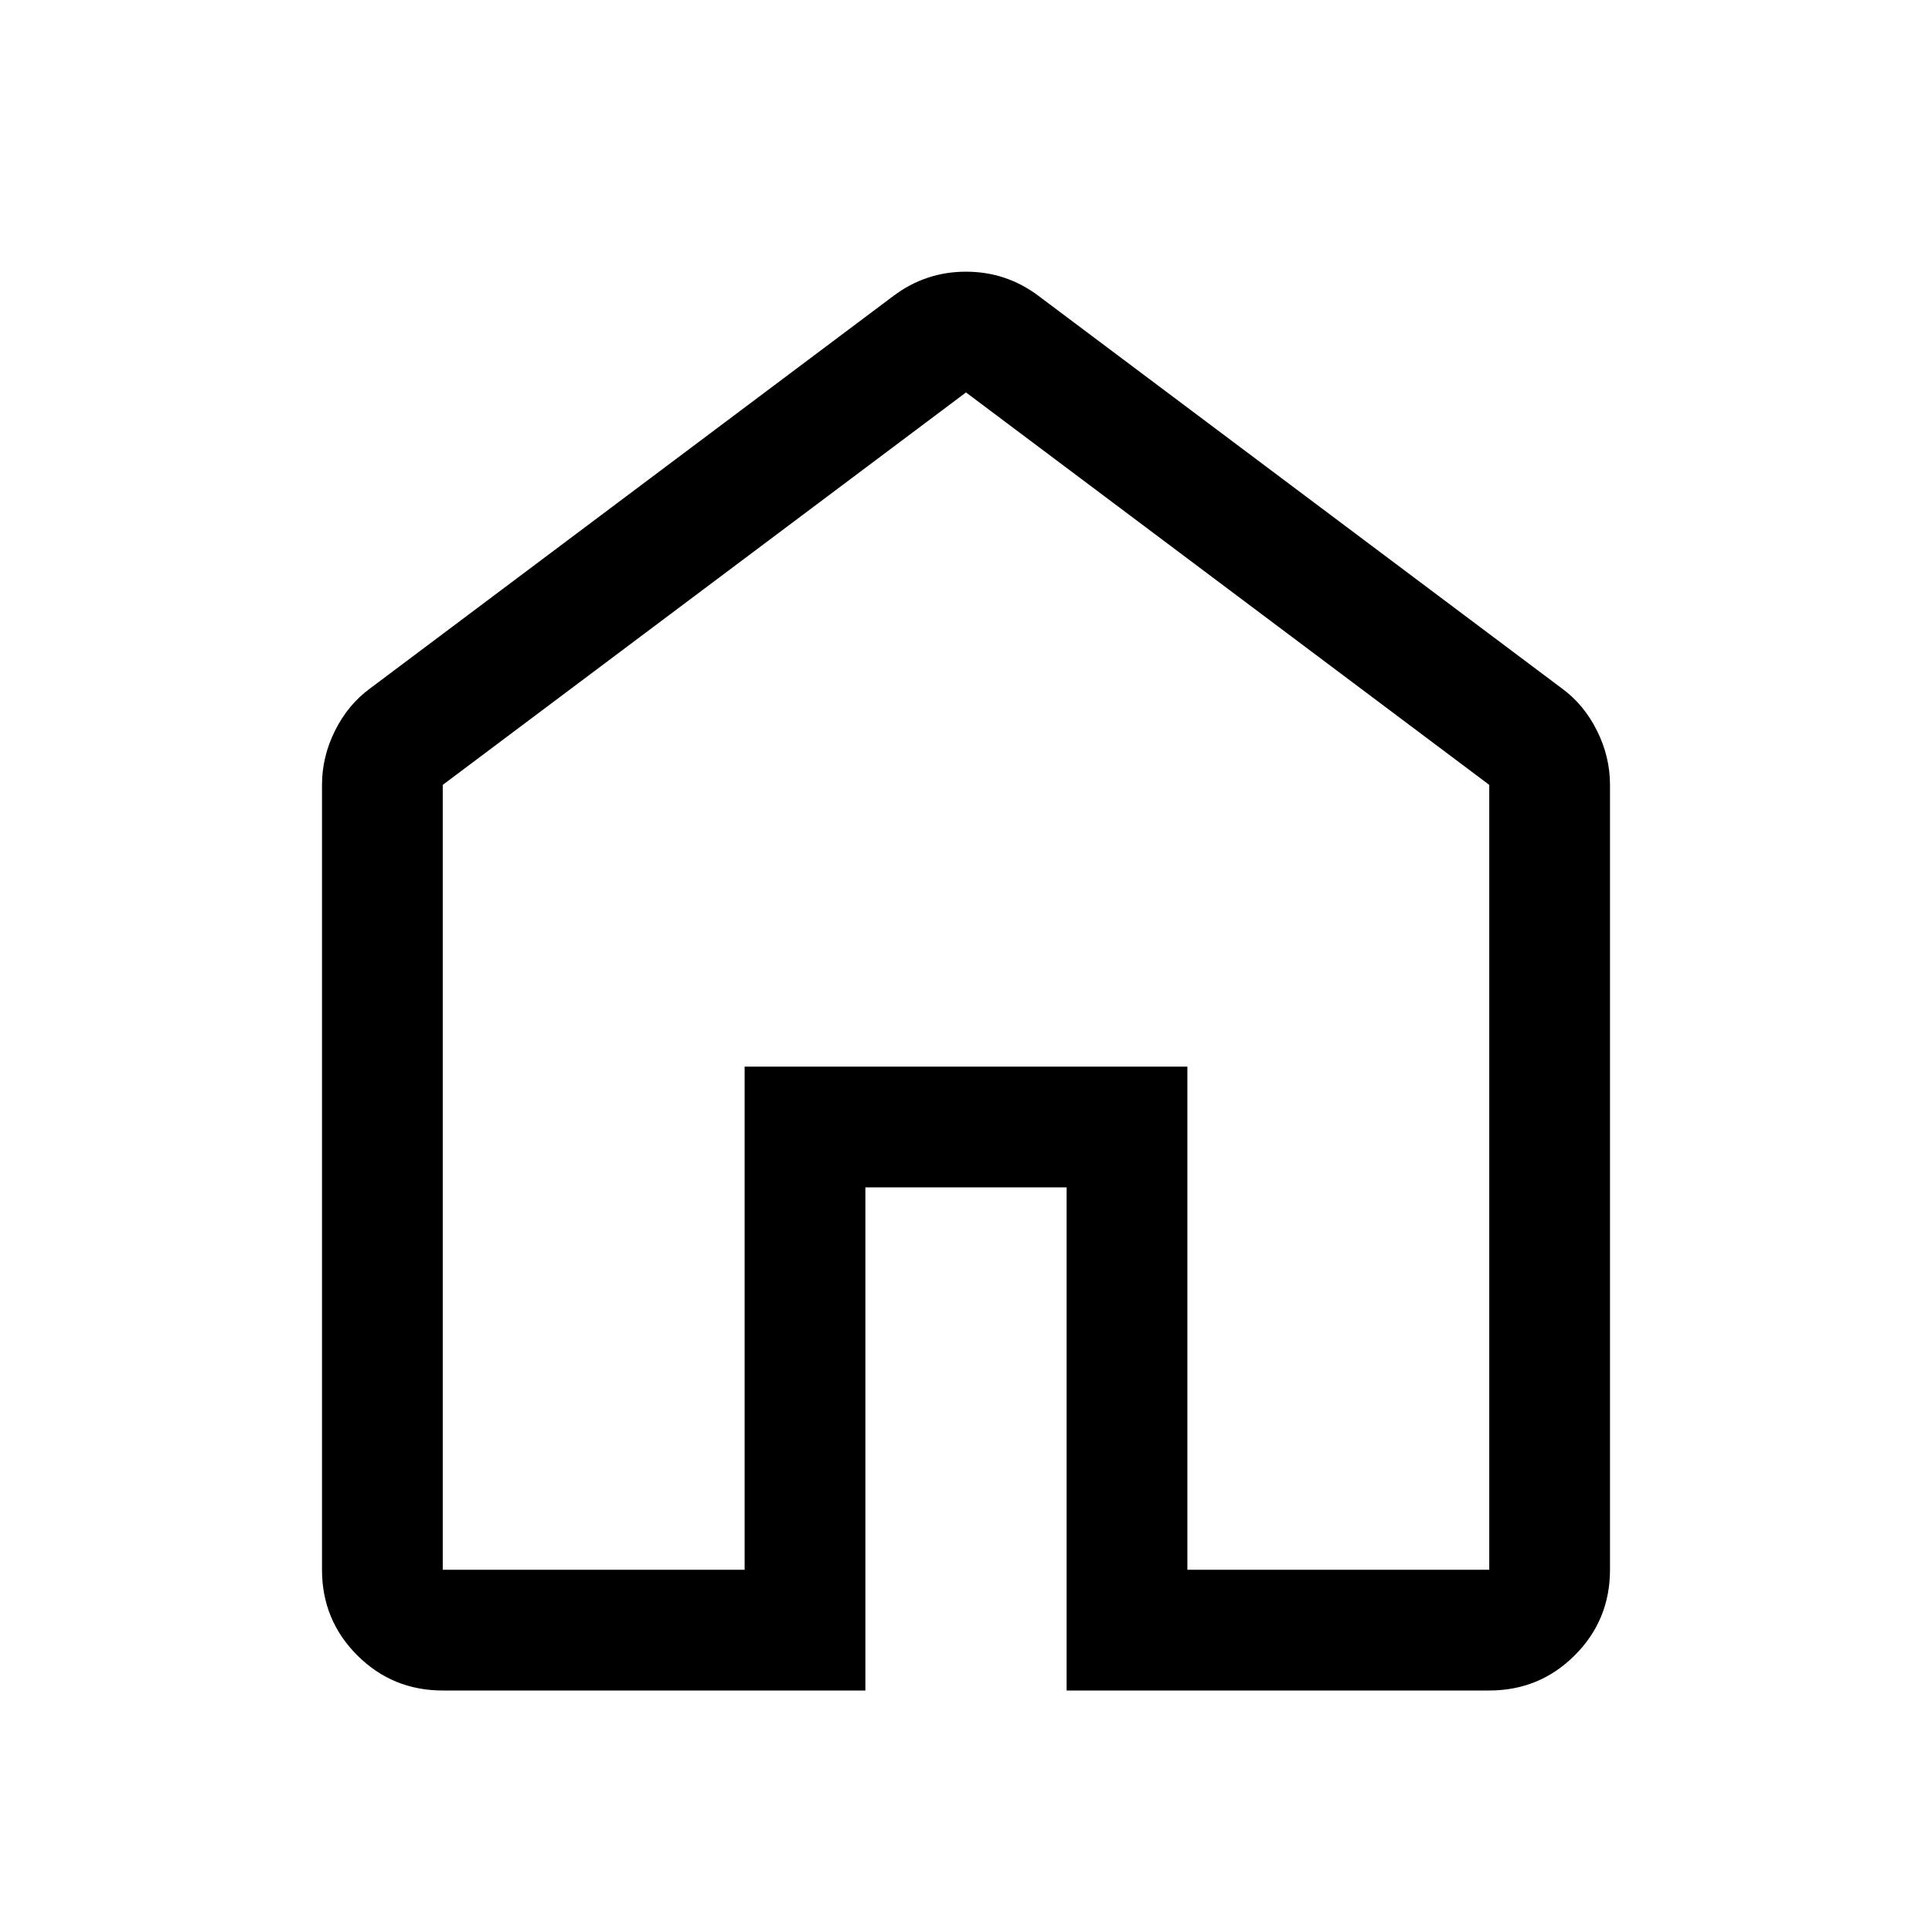
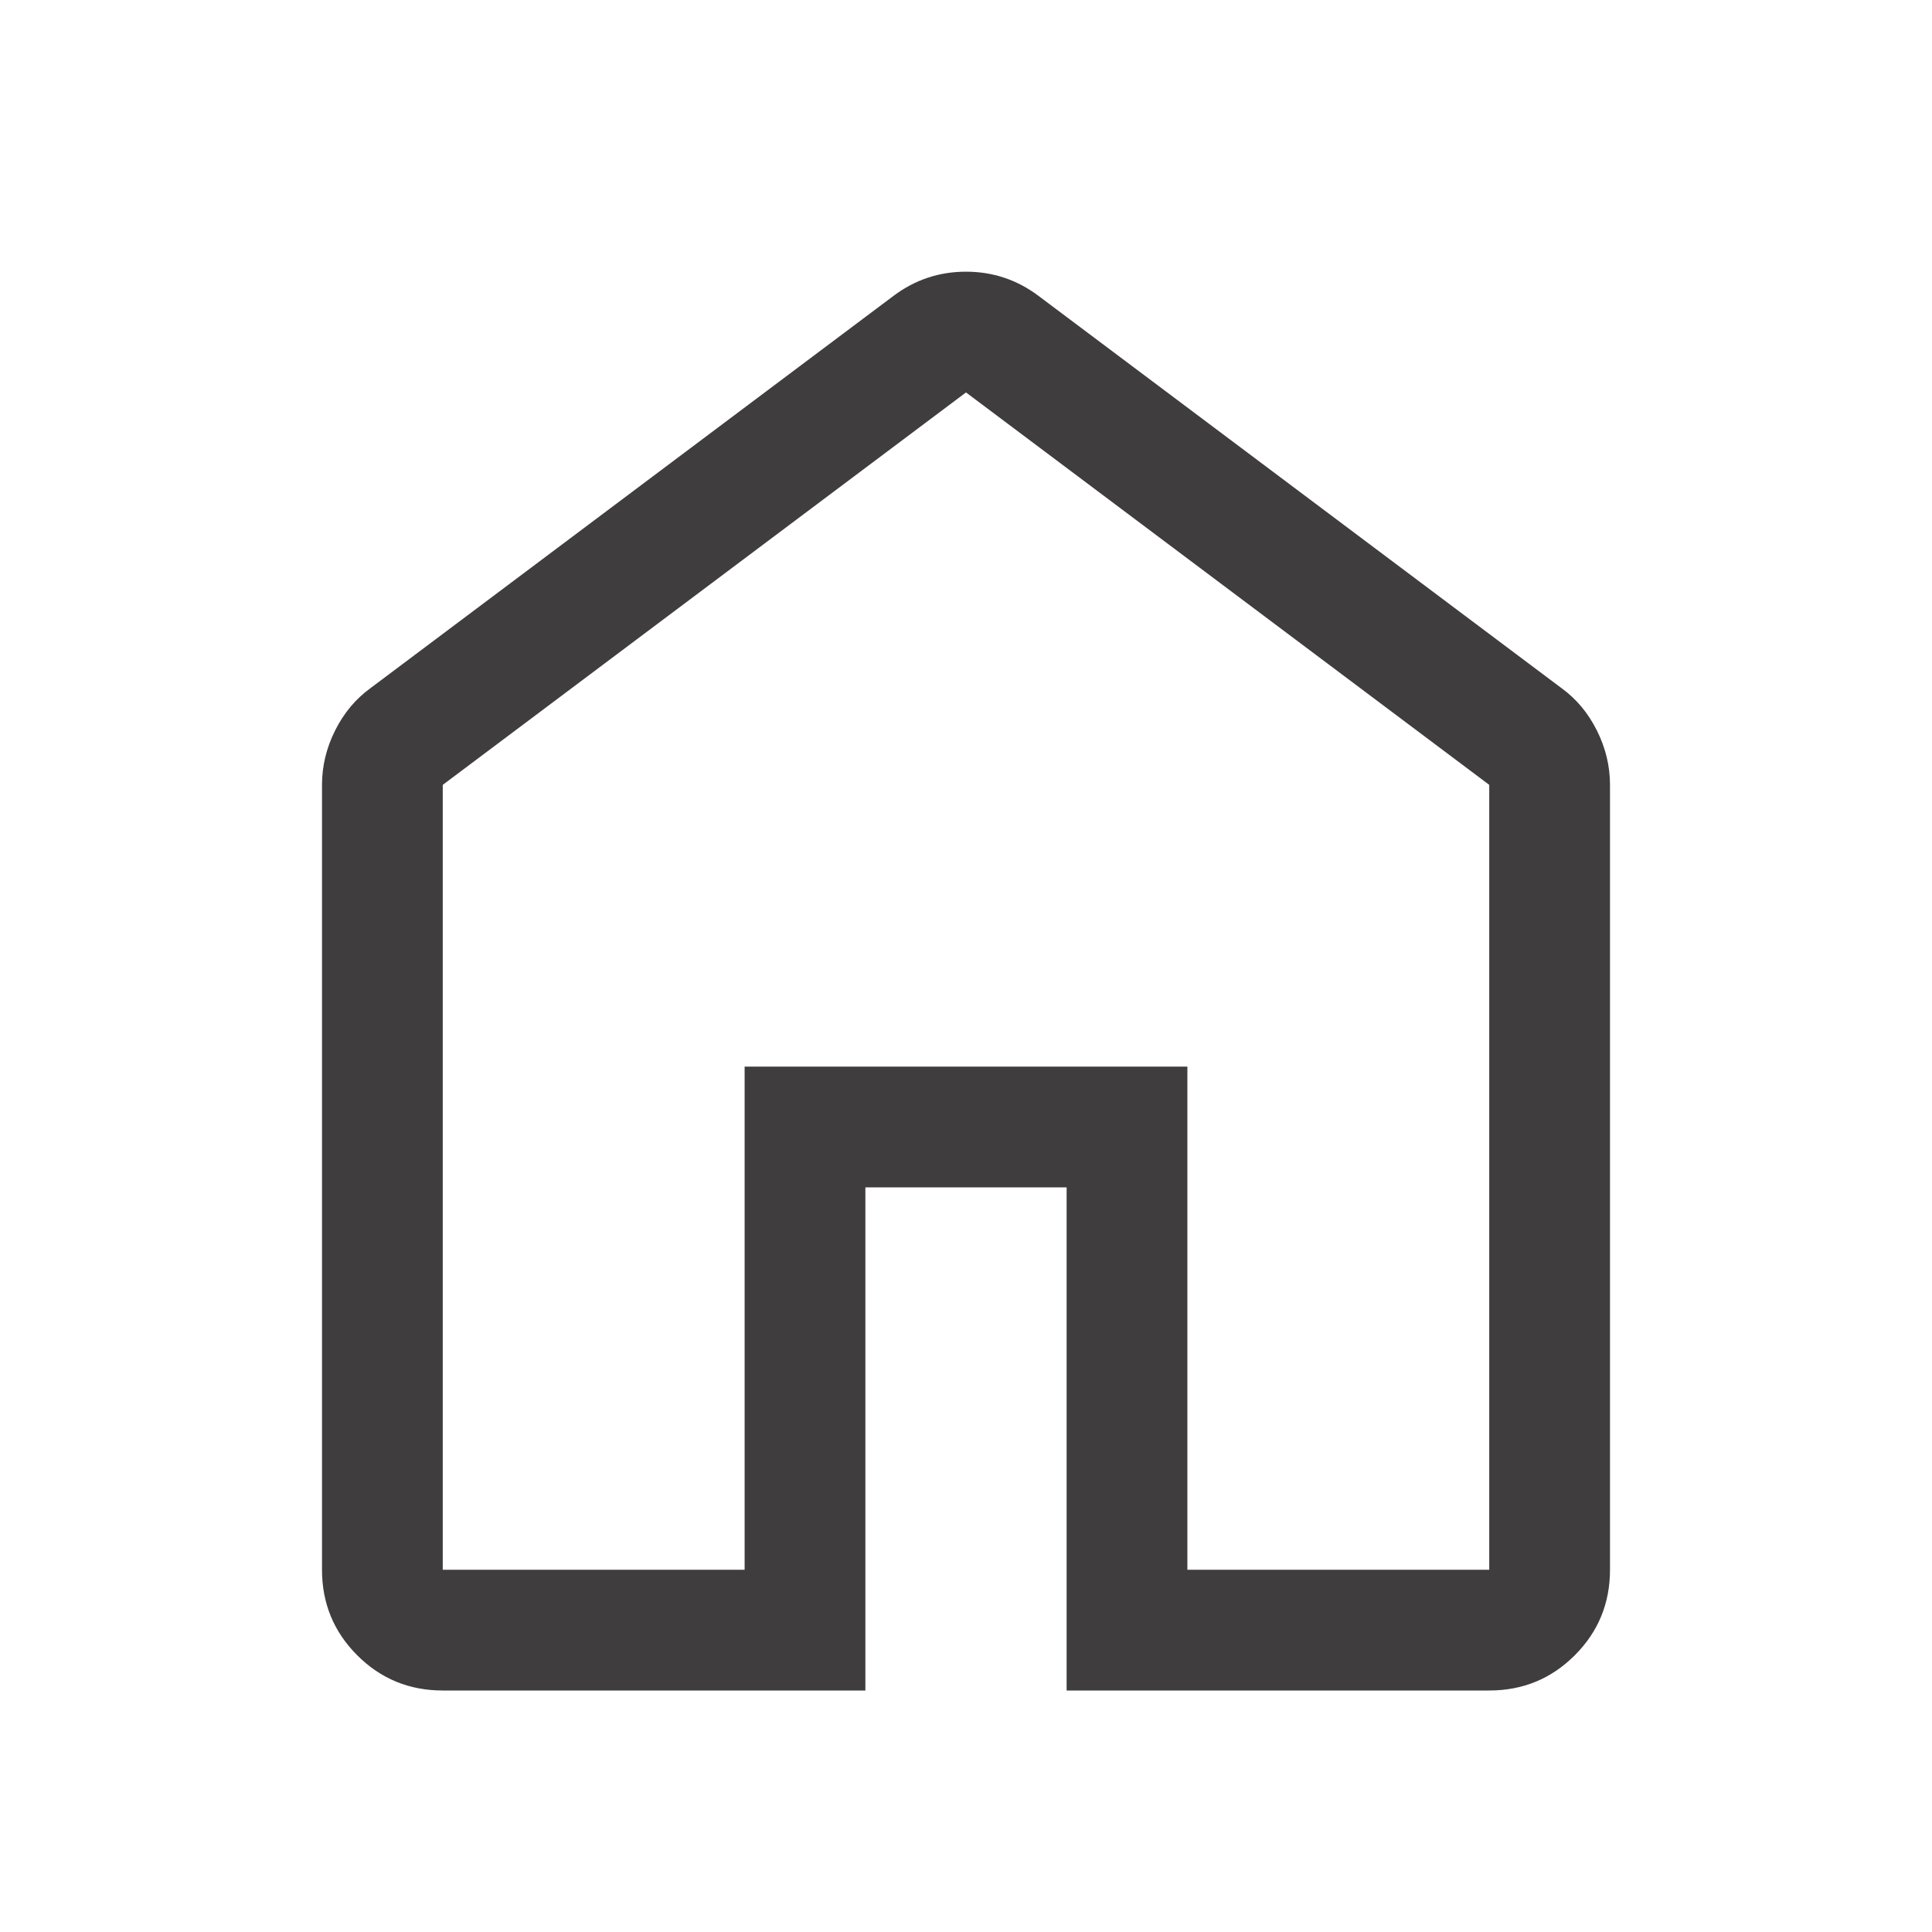
<svg xmlns="http://www.w3.org/2000/svg" height="48" width="48">
-   <path d="M11 39h7.5V26.5h11V39H37V19.5L24 9.75 11 19.5Zm0 3q-1.25 0-2.125-.875T8 39V19.5q0-.7.325-1.35.325-.65.875-1.05l13-9.75q.4-.3.85-.45.45-.15.95-.15.5 0 .95.15.45.15.85.45l13 9.75q.55.4.875 1.05.325.65.325 1.35V39q0 1.25-.875 2.125T37 42H26.5V29.5h-5V42Zm13-17.65Z" />
+   <path fill="#403D3E" d="M11 39h7.5V26.5h11V39H37V19.5L24 9.75 11 19.5Zm0 3q-1.25 0-2.125-.875T8 39V19.5q0-.7.325-1.35.325-.65.875-1.05l13-9.75q.4-.3.85-.45.45-.15.95-.15.5 0 .95.15.45.15.85.45l13 9.75q.55.4.875 1.05.325.65.325 1.35V39q0 1.25-.875 2.125T37 42H26.5V29.5h-5V42Zm13-17.65Z" />
</svg>
